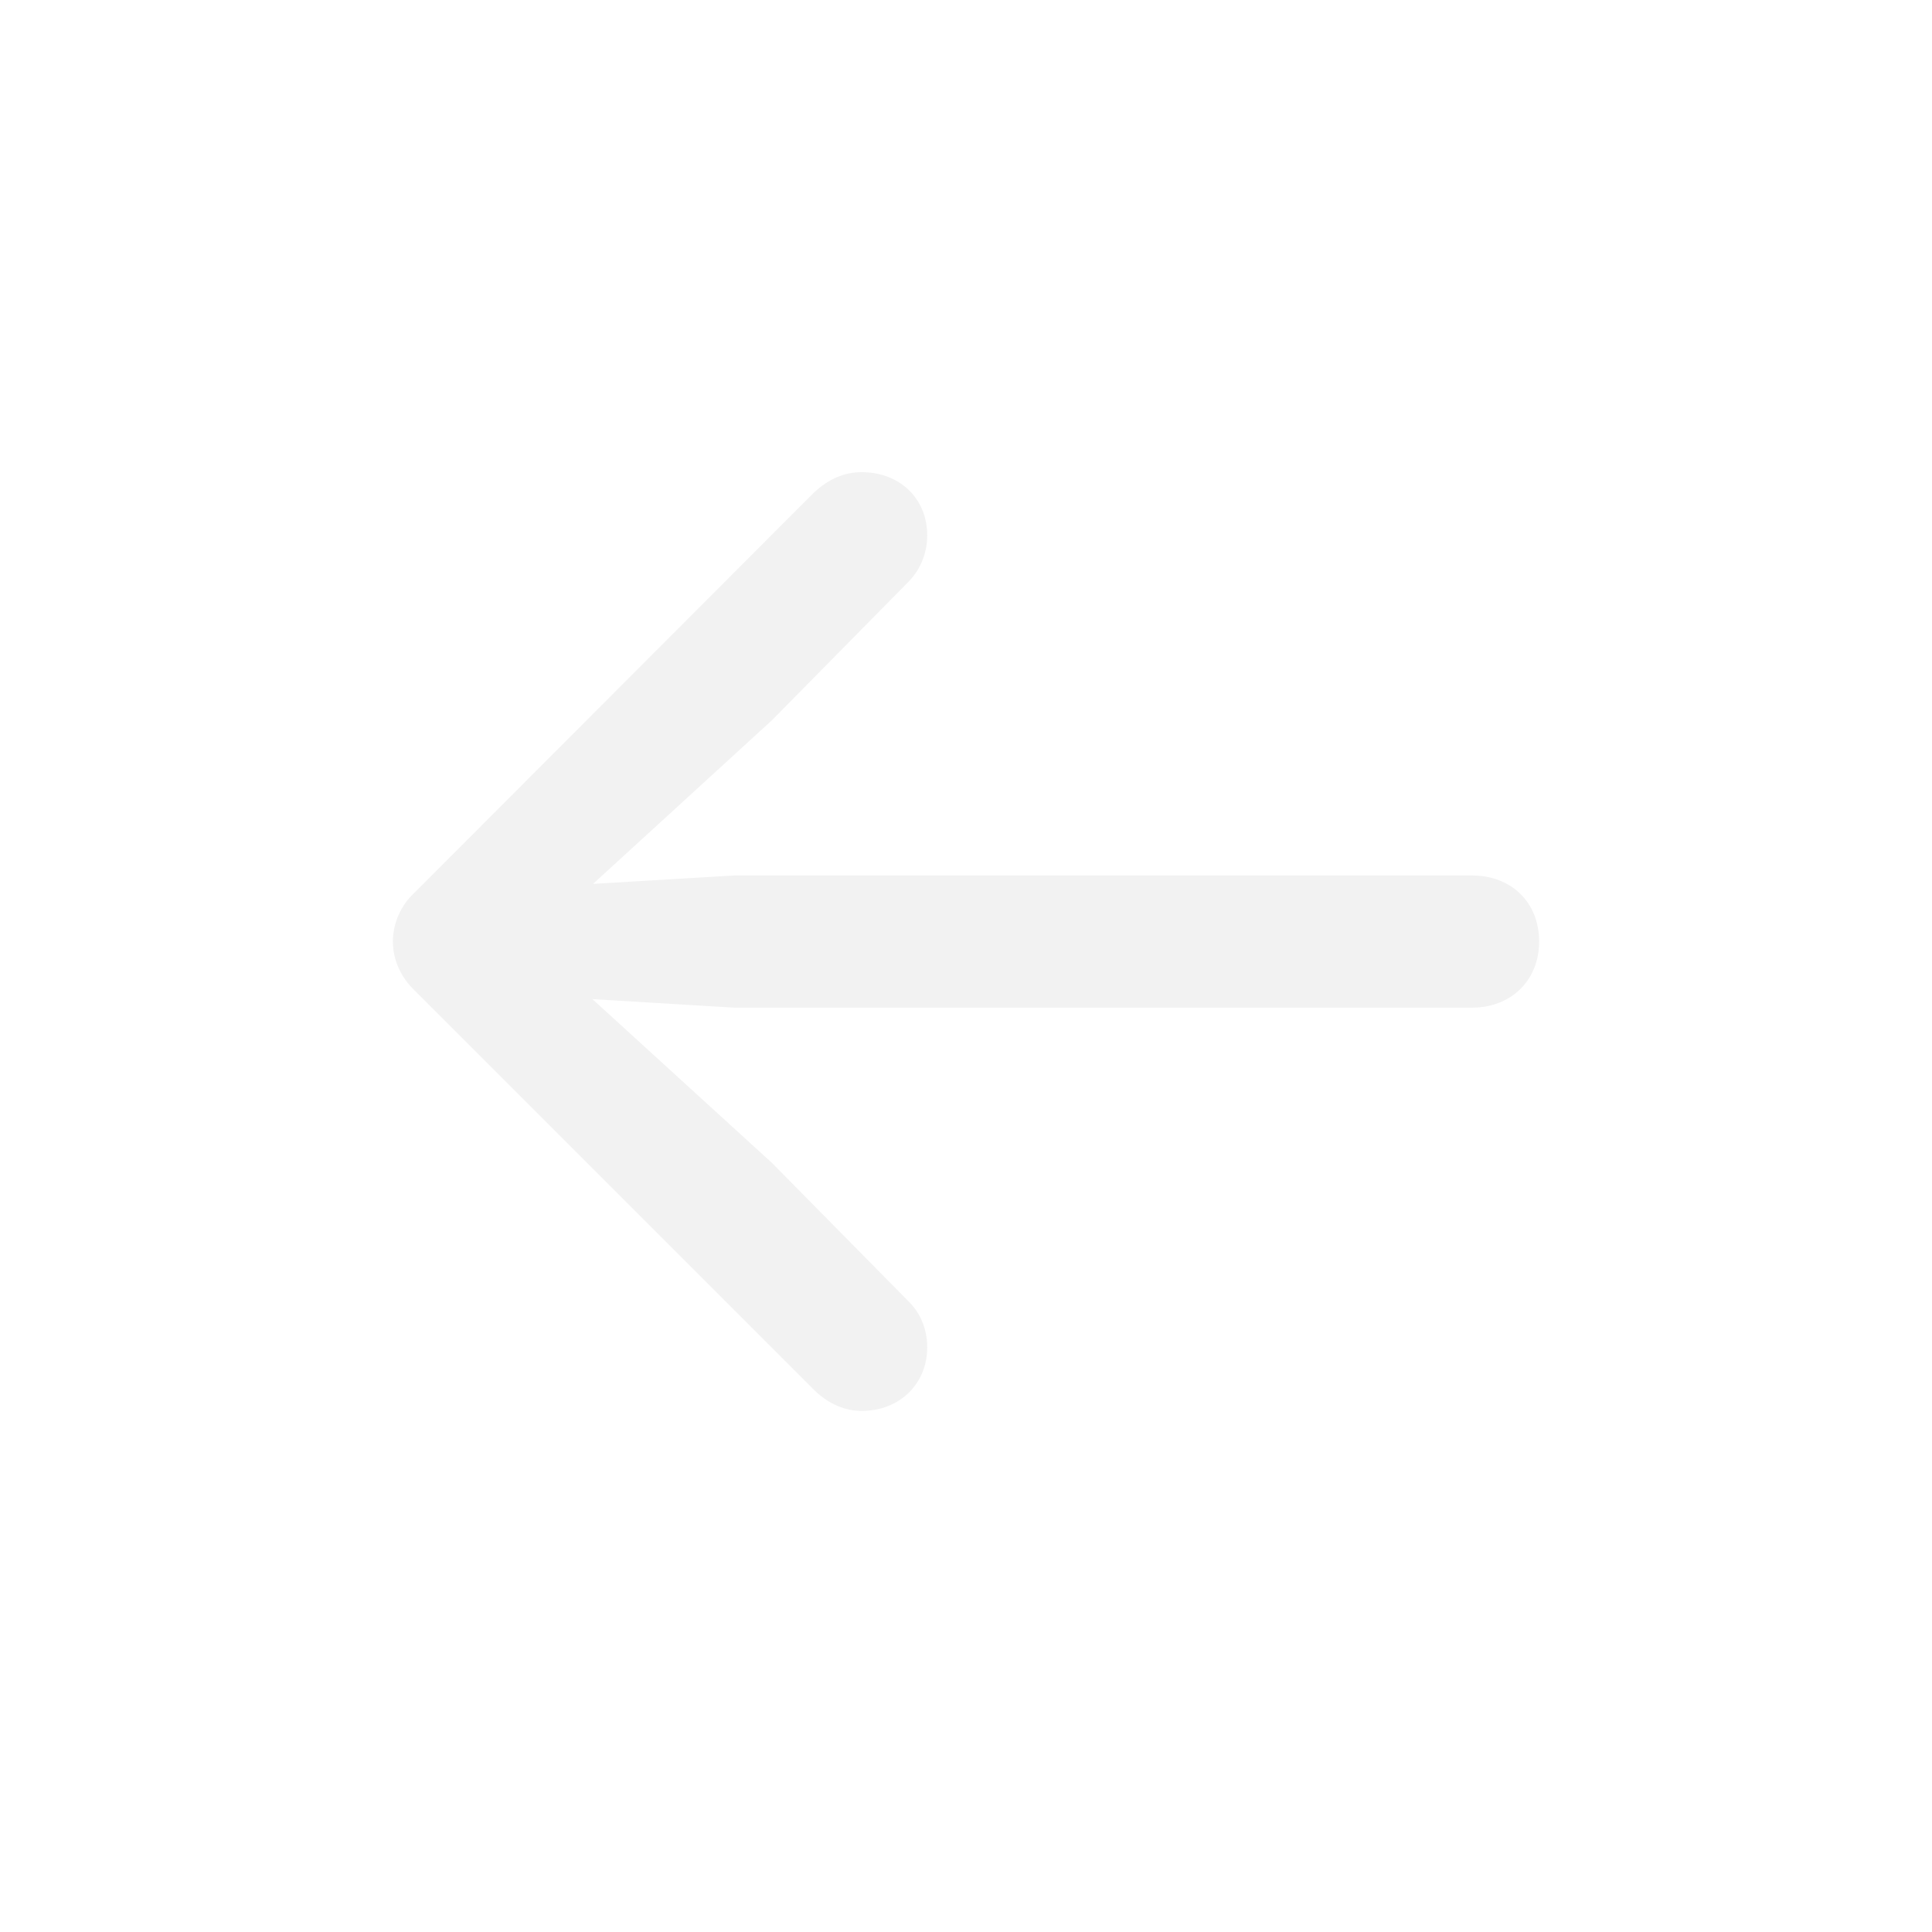
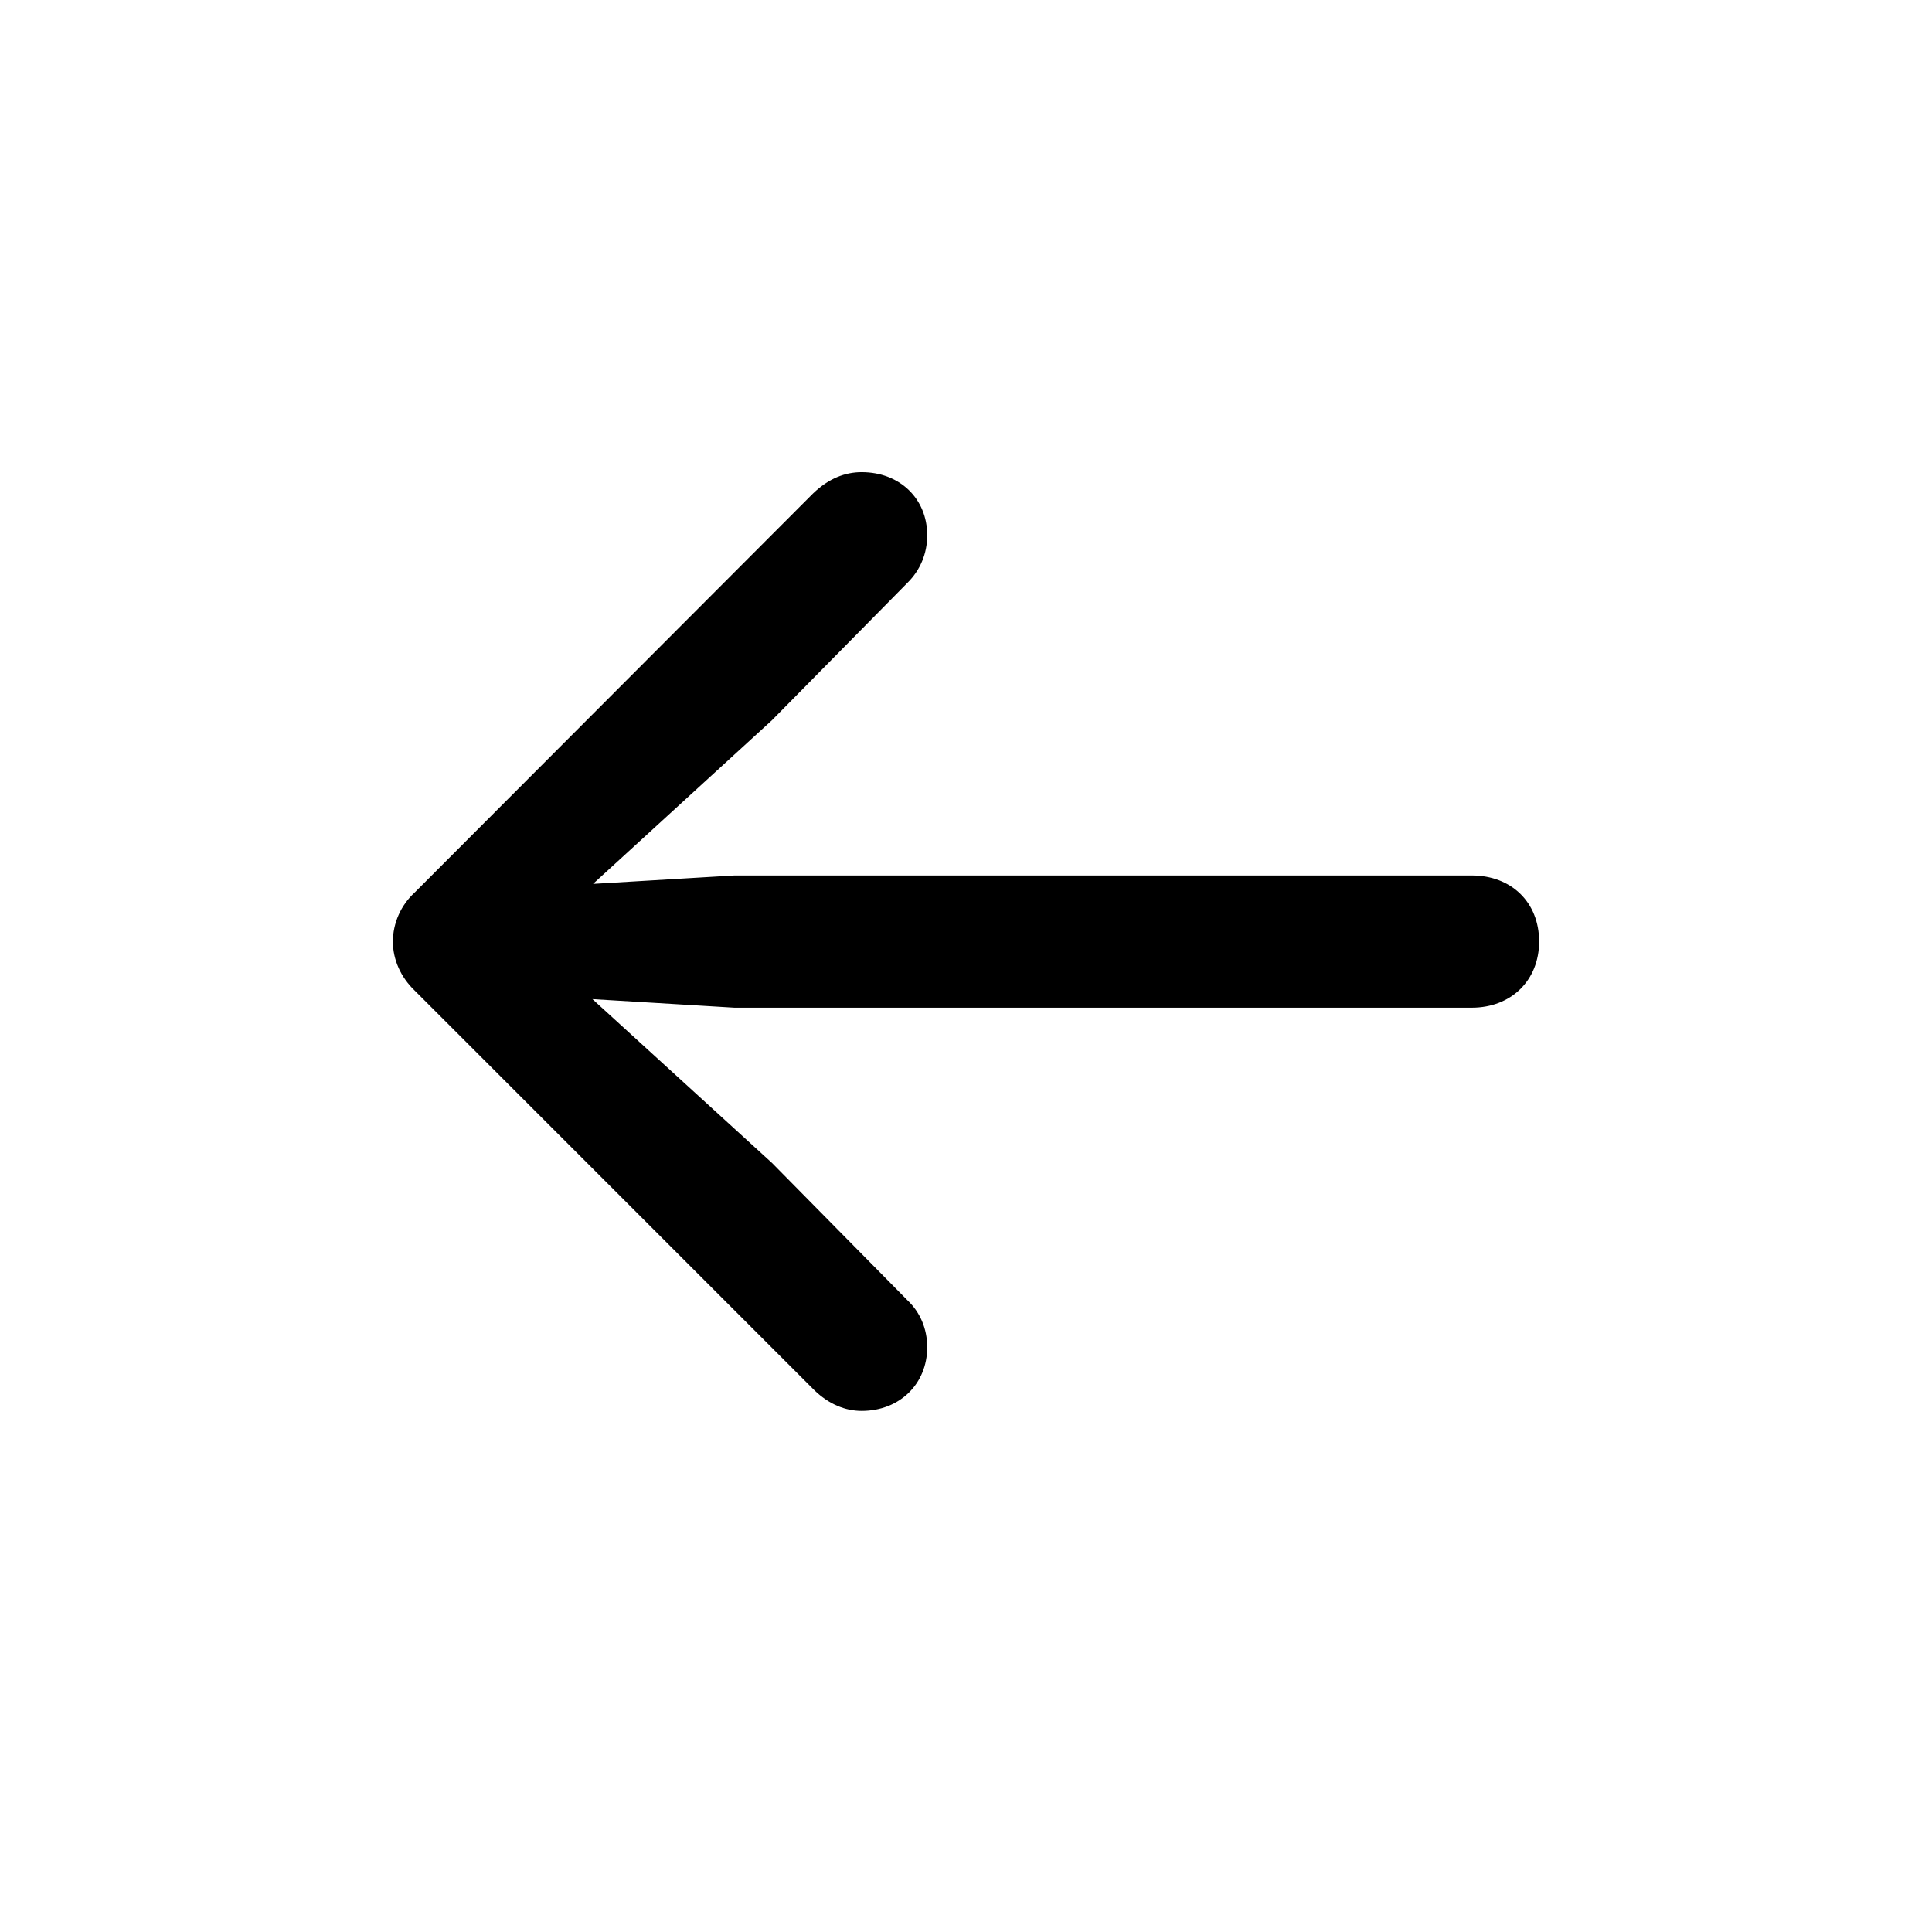
- <svg xmlns="http://www.w3.org/2000/svg" width="28" height="28" viewBox="0 0 28 28" fill="none">
-   <path d="M5.694 13.646C5.694 13.909 5.809 14.164 6.011 14.357L11.803 20.149C12.014 20.352 12.251 20.448 12.488 20.448C13.042 20.448 13.438 20.053 13.438 19.525C13.438 19.253 13.332 19.016 13.156 18.849L11.188 16.854L8.586 14.48L10.643 14.604H21.33C21.901 14.604 22.306 14.208 22.306 13.646C22.306 13.074 21.901 12.688 21.33 12.688H10.643L8.595 12.81L11.188 10.438L13.156 8.442C13.332 8.267 13.438 8.029 13.438 7.757C13.438 7.229 13.042 6.843 12.488 6.843C12.251 6.843 12.014 6.931 11.785 7.15L6.011 12.934C5.809 13.118 5.694 13.382 5.694 13.646Z" fill="#F2F2F2" />
+ <svg xmlns="http://www.w3.org/2000/svg" viewBox="0 0 28 28" fill="none">
+   <path d="M5.694 13.646C5.694 13.909 5.809 14.164 6.011 14.357L11.803 20.149C12.014 20.352 12.251 20.448 12.488 20.448C13.042 20.448 13.438 20.053 13.438 19.525C13.438 19.253 13.332 19.016 13.156 18.849L11.188 16.854L8.586 14.48L10.643 14.604H21.33C21.901 14.604 22.306 14.208 22.306 13.646C22.306 13.074 21.901 12.688 21.33 12.688H10.643L8.595 12.81L11.188 10.438L13.156 8.442C13.332 8.267 13.438 8.029 13.438 7.757C13.438 7.229 13.042 6.843 12.488 6.843C12.251 6.843 12.014 6.931 11.785 7.15L6.011 12.934C5.809 13.118 5.694 13.382 5.694 13.646Z" fill="currentColor" />
</svg>
